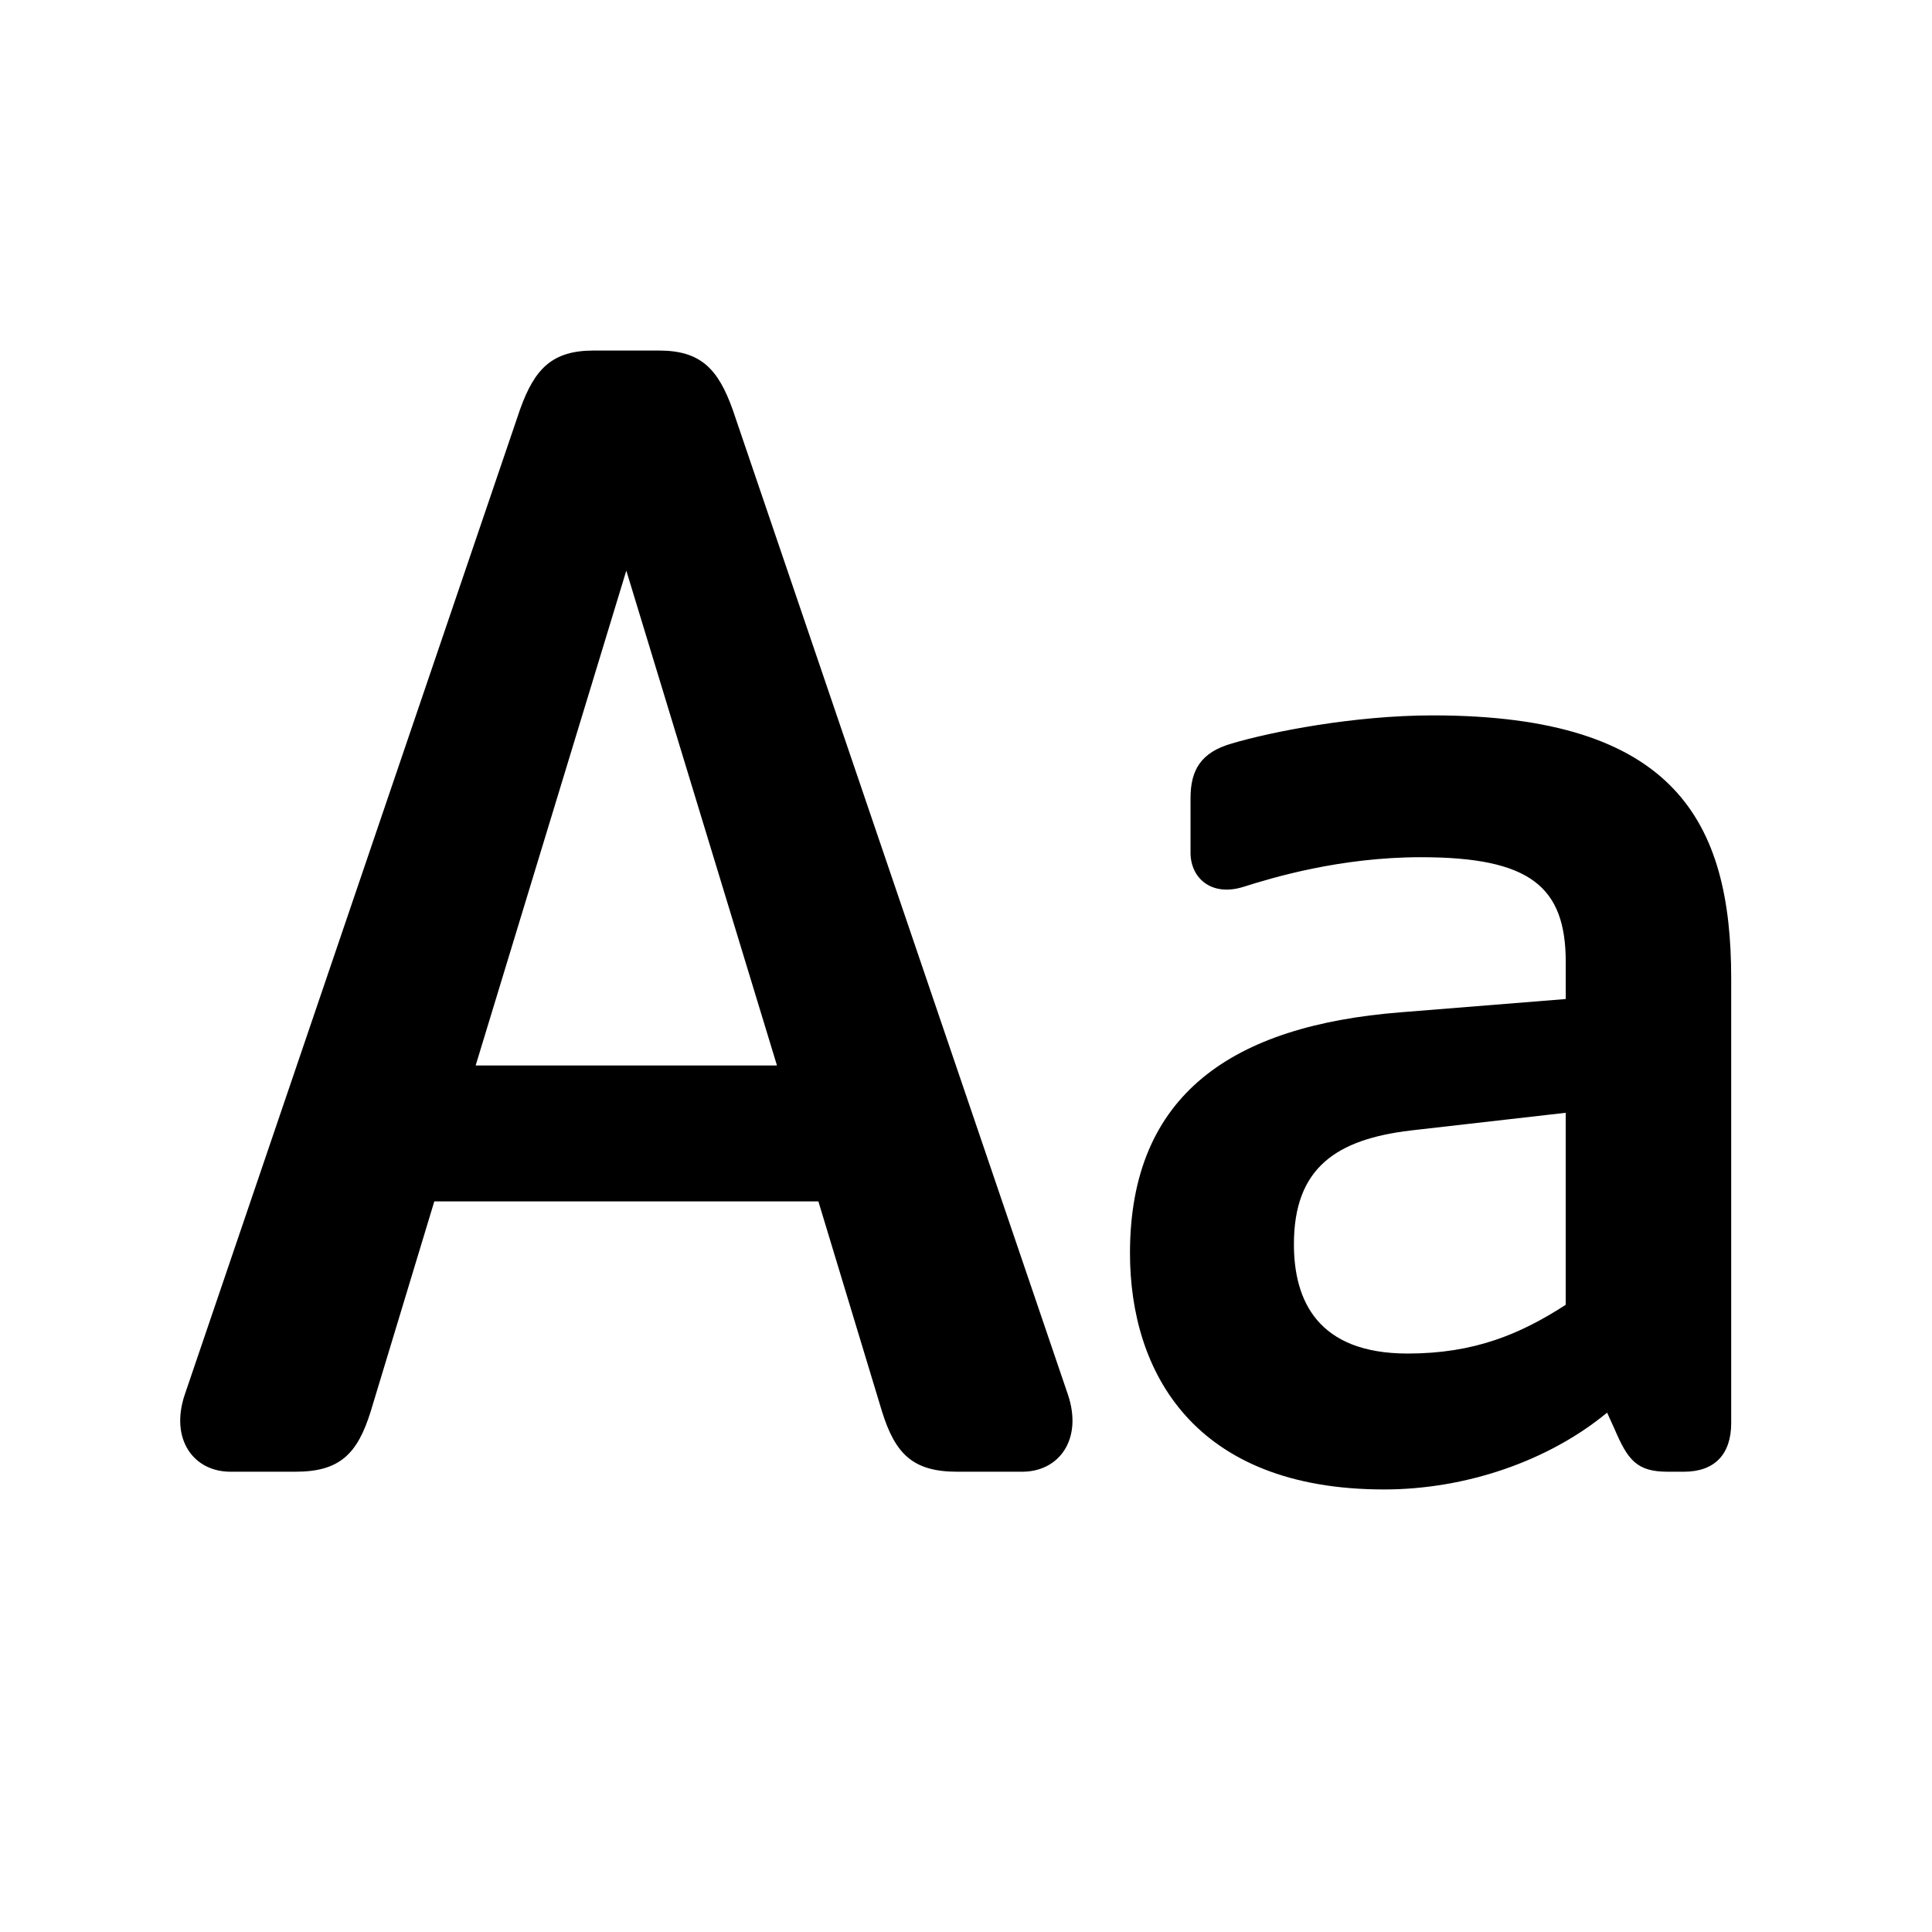
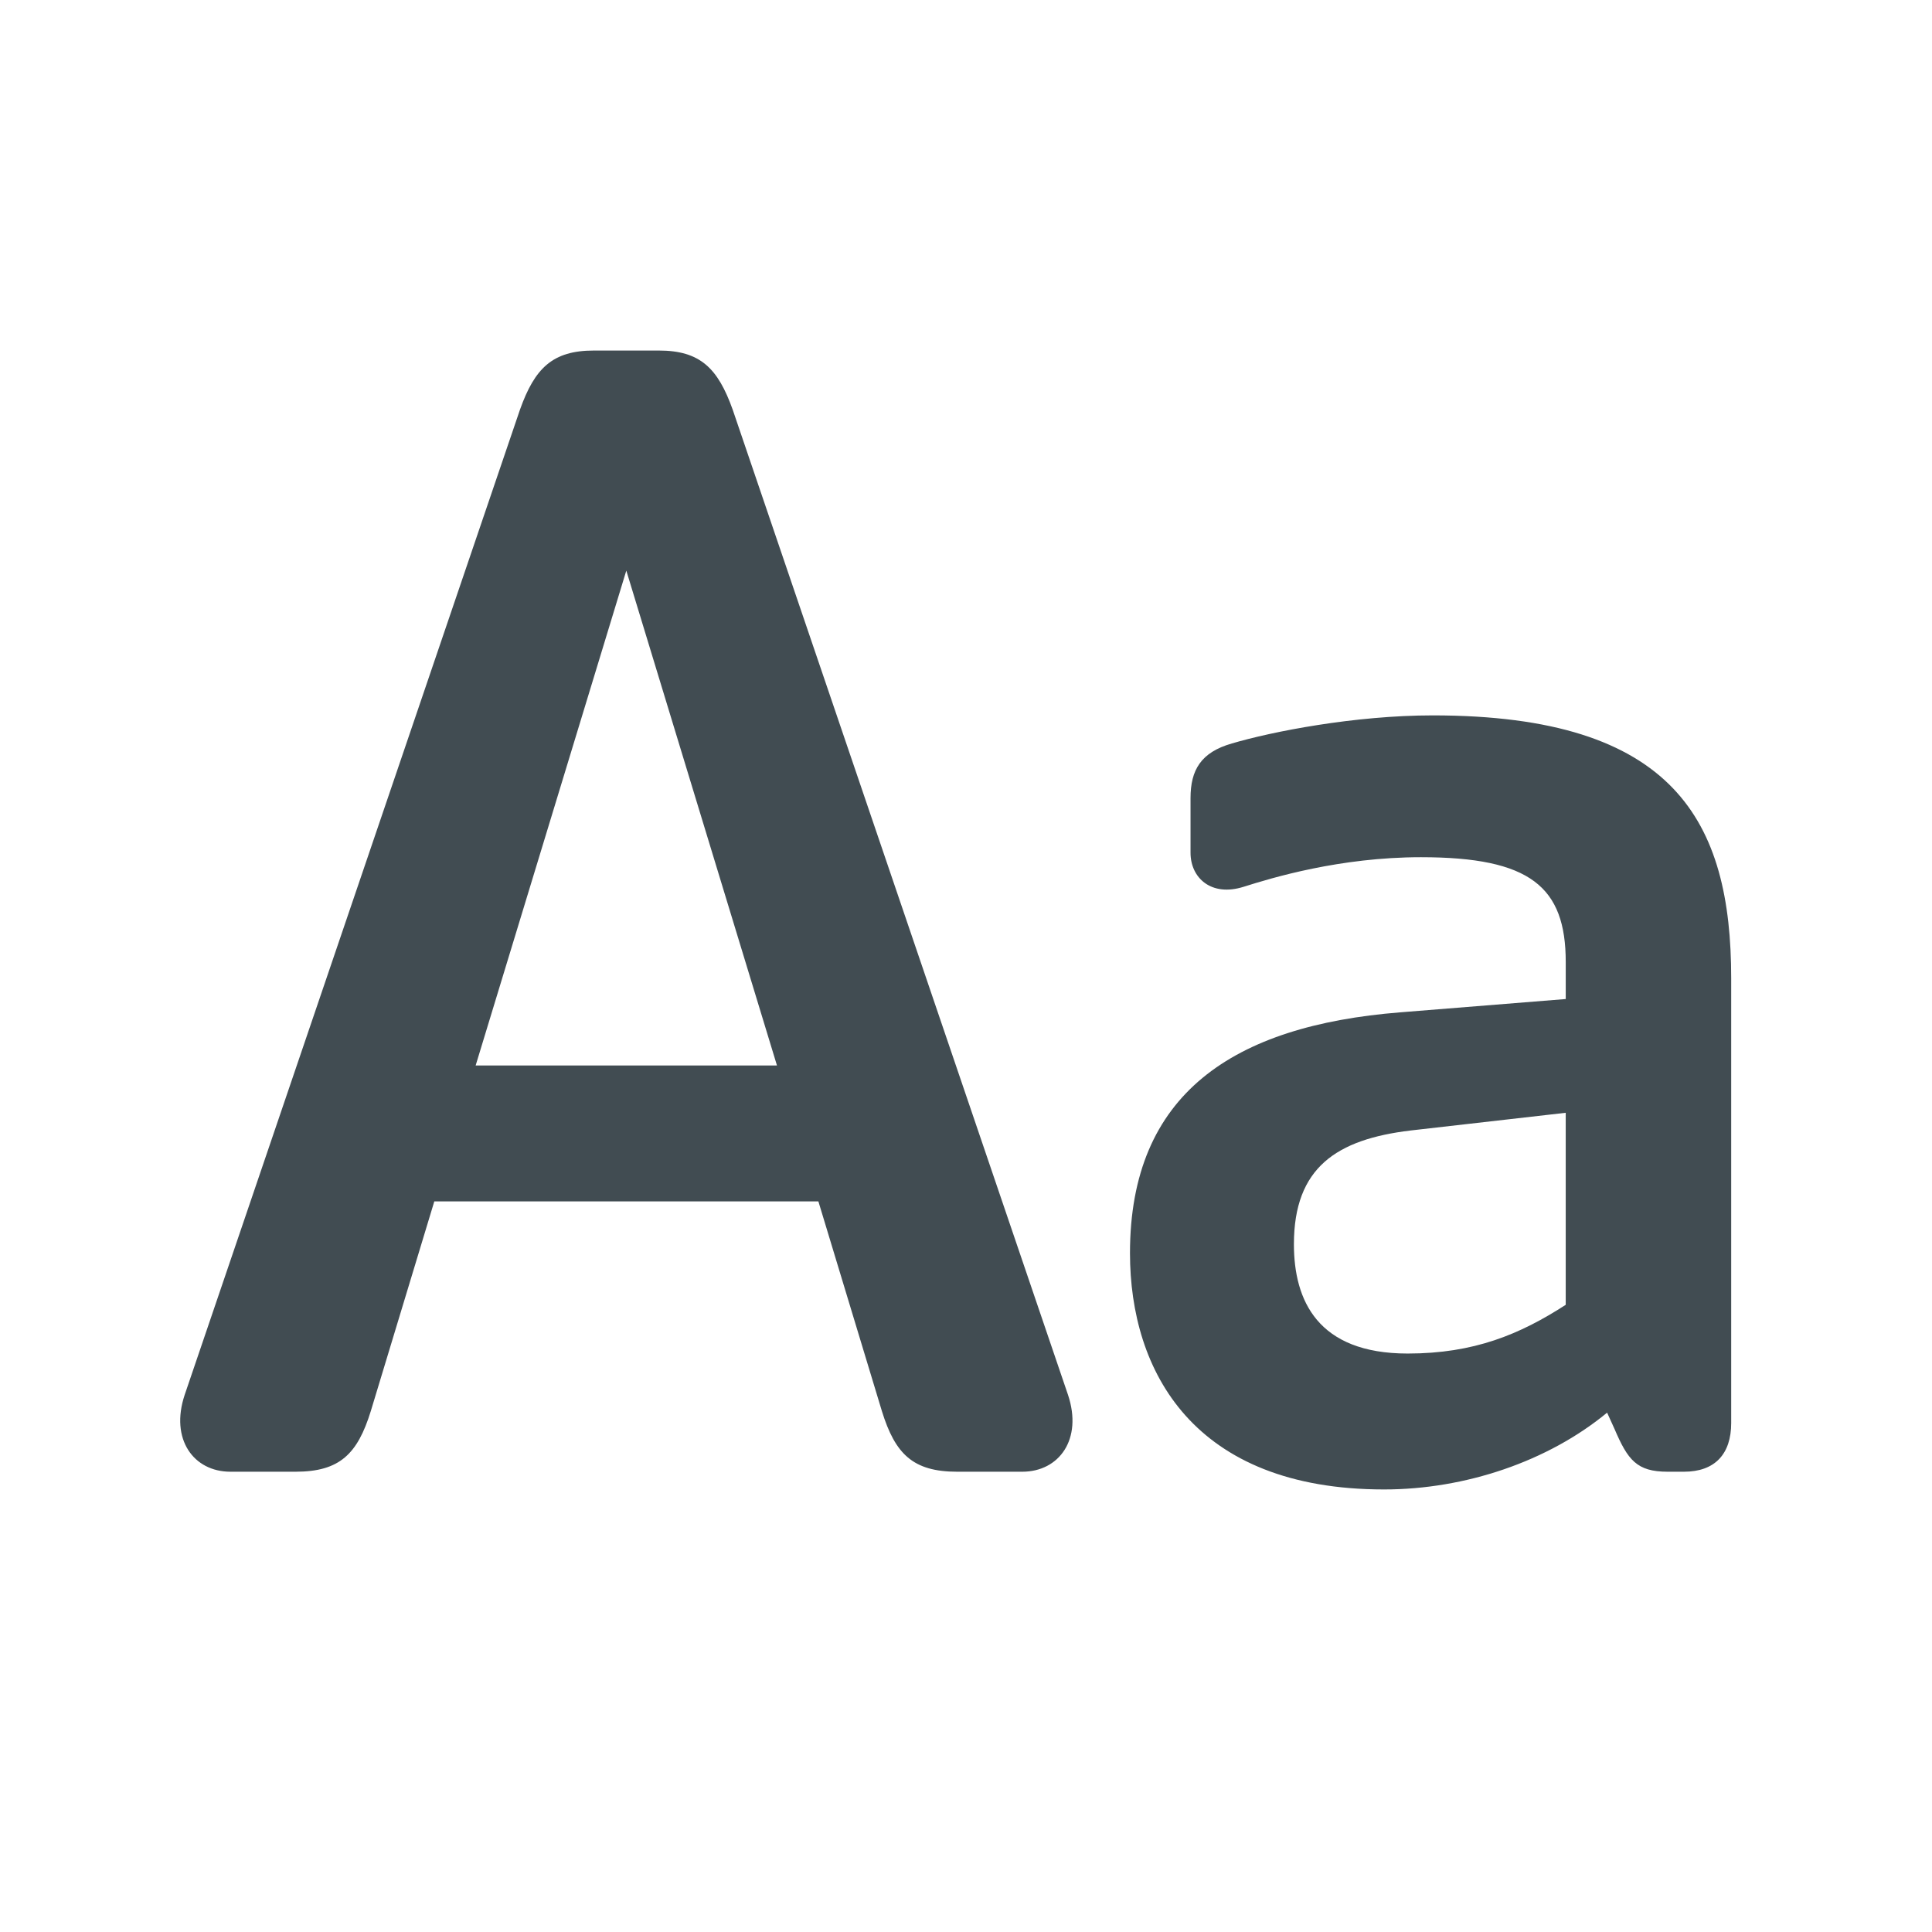
- <svg xmlns="http://www.w3.org/2000/svg" version="1.1" x="0px" y="0px" width="83.697px" height="83.698px" viewBox="1568.712 465.411 83.697 83.698" enable-background="new 1568.712 465.411 83.697 83.698" xml:space="preserve">
-   <g id="Layer_1">
-     <path d="M1600.453,483.156c-0.64-1.792-1.407-2.559-3.199-2.559h-2.816c-1.792,0-2.56,0.768-3.199,2.559l-14.527,42.685   c-0.64,1.92,0.384,3.328,1.984,3.328h2.815c1.92,0,2.688-0.767,3.264-2.624l2.752-9.087h16.639l2.752,9.087   c0.576,1.857,1.344,2.624,3.264,2.624h2.815c1.601,0,2.624-1.408,1.984-3.328L1600.453,483.156z M1589.318,511.57l6.527-21.439   l6.527,21.439H1589.318z M1630.784,496.403c-3.393,0-6.976,0.704-8.704,1.216c-1.344,0.384-1.792,1.152-1.792,2.368v2.367   c0,1.088,0.896,1.92,2.305,1.473c1.216-0.385,4.159-1.28,7.679-1.28c4.736,0,6.271,1.28,6.271,4.544v1.6l-7.167,0.576   c-7.231,0.576-11.711,3.52-11.711,10.431c0,5.12,2.751,10.239,11.007,10.239c3.52,0,7.104-1.216,9.663-3.327l0.32,0.704   c0.576,1.344,0.96,1.855,2.304,1.855h0.704c1.344,0,2.048-0.767,2.048-2.112v-19.262   C1643.71,501.011,1641.279,496.403,1630.784,496.403z M1636.542,521.938c-1.983,1.28-3.968,2.111-6.847,2.111   c-3.904,0-4.928-2.304-4.928-4.735c0-3.327,1.855-4.544,5.056-4.928l6.719-0.767V521.938z" />
-   </g>
-   <g id="Layer_2">
- </g>
-   <g id="Layer_3">
- </g>
-   <g id="Layer_4">
- </g>
-   <g id="Layer_5">
- </g>
-   <g id="Layer_6">
- </g>
-   <g id="Layer_7">
- </g>
-   <g id="Layer_8">
- </g>
+ <svg xmlns="http://www.w3.org/2000/svg" version="1.1" id="Layer_1" x="0px" y="0px" width="83.697px" height="83.698px" viewBox="1568.712 465.411 83.697 83.698" enable-background="new 1568.712 465.411 83.697 83.698" xml:space="preserve">
+   <path fill="#414C52" d="M1600.453,483.156c-0.64-1.792-1.407-2.559-3.199-2.559h-2.816c-1.792,0-2.56,0.768-3.199,2.559  l-14.527,42.685c-0.64,1.92,0.384,3.328,1.984,3.328h2.815c1.92,0,2.688-0.767,3.264-2.624l2.752-9.087h16.639l2.752,9.087  c0.576,1.857,1.344,2.624,3.264,2.624h2.815c1.601,0,2.624-1.408,1.984-3.328L1600.453,483.156z M1589.318,511.57l6.527-21.439  l6.527,21.439H1589.318z M1630.784,496.403c-3.393,0-6.976,0.704-8.704,1.216c-1.344,0.384-1.792,1.152-1.792,2.368v2.367  c0,1.088,0.896,1.92,2.305,1.473c1.216-0.385,4.159-1.28,7.679-1.28c4.736,0,6.271,1.28,6.271,4.544v1.6l-7.167,0.576  c-7.231,0.576-11.711,3.52-11.711,10.431c0,5.12,2.751,10.239,11.007,10.239c3.52,0,7.104-1.216,9.663-3.327l0.32,0.704  c0.576,1.344,0.96,1.855,2.304,1.855h0.704c1.344,0,2.048-0.767,2.048-2.112v-19.262  C1643.71,501.011,1641.279,496.403,1630.784,496.403z M1636.542,521.938c-1.983,1.28-3.968,2.111-6.847,2.111  c-3.904,0-4.928-2.304-4.928-4.735c0-3.327,1.855-4.544,5.056-4.928l6.719-0.767V521.938z" />
</svg>
